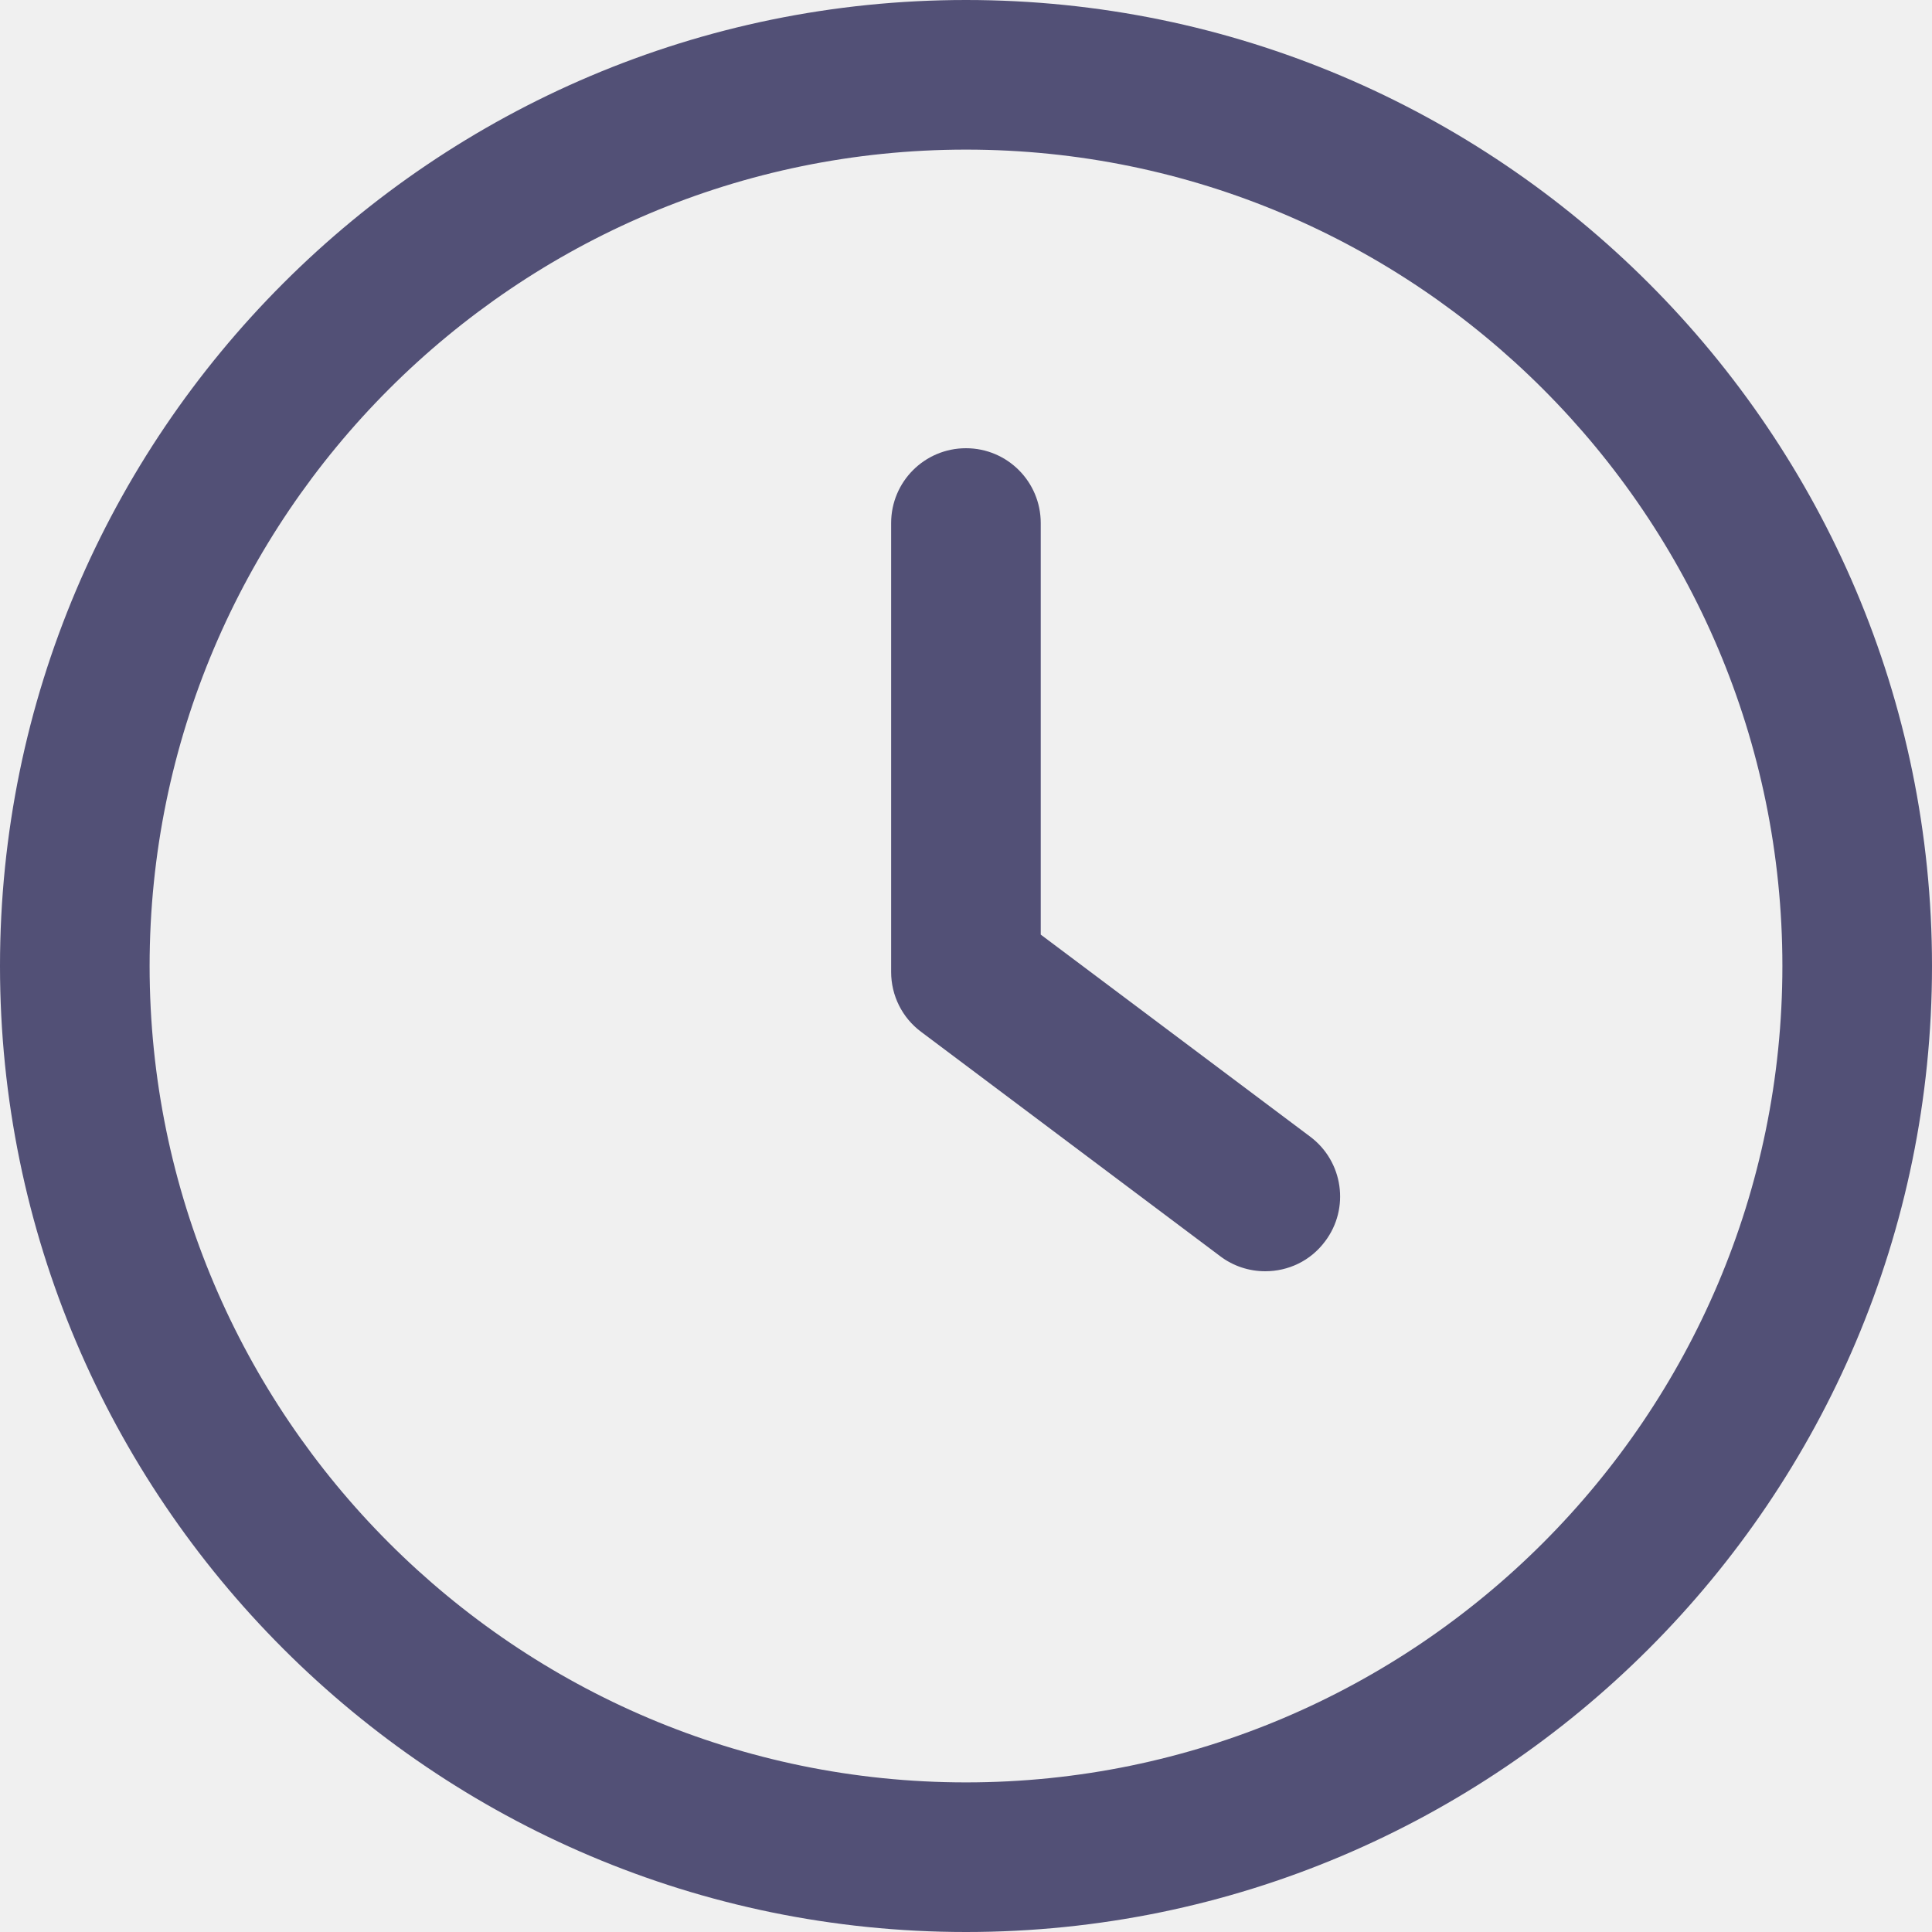
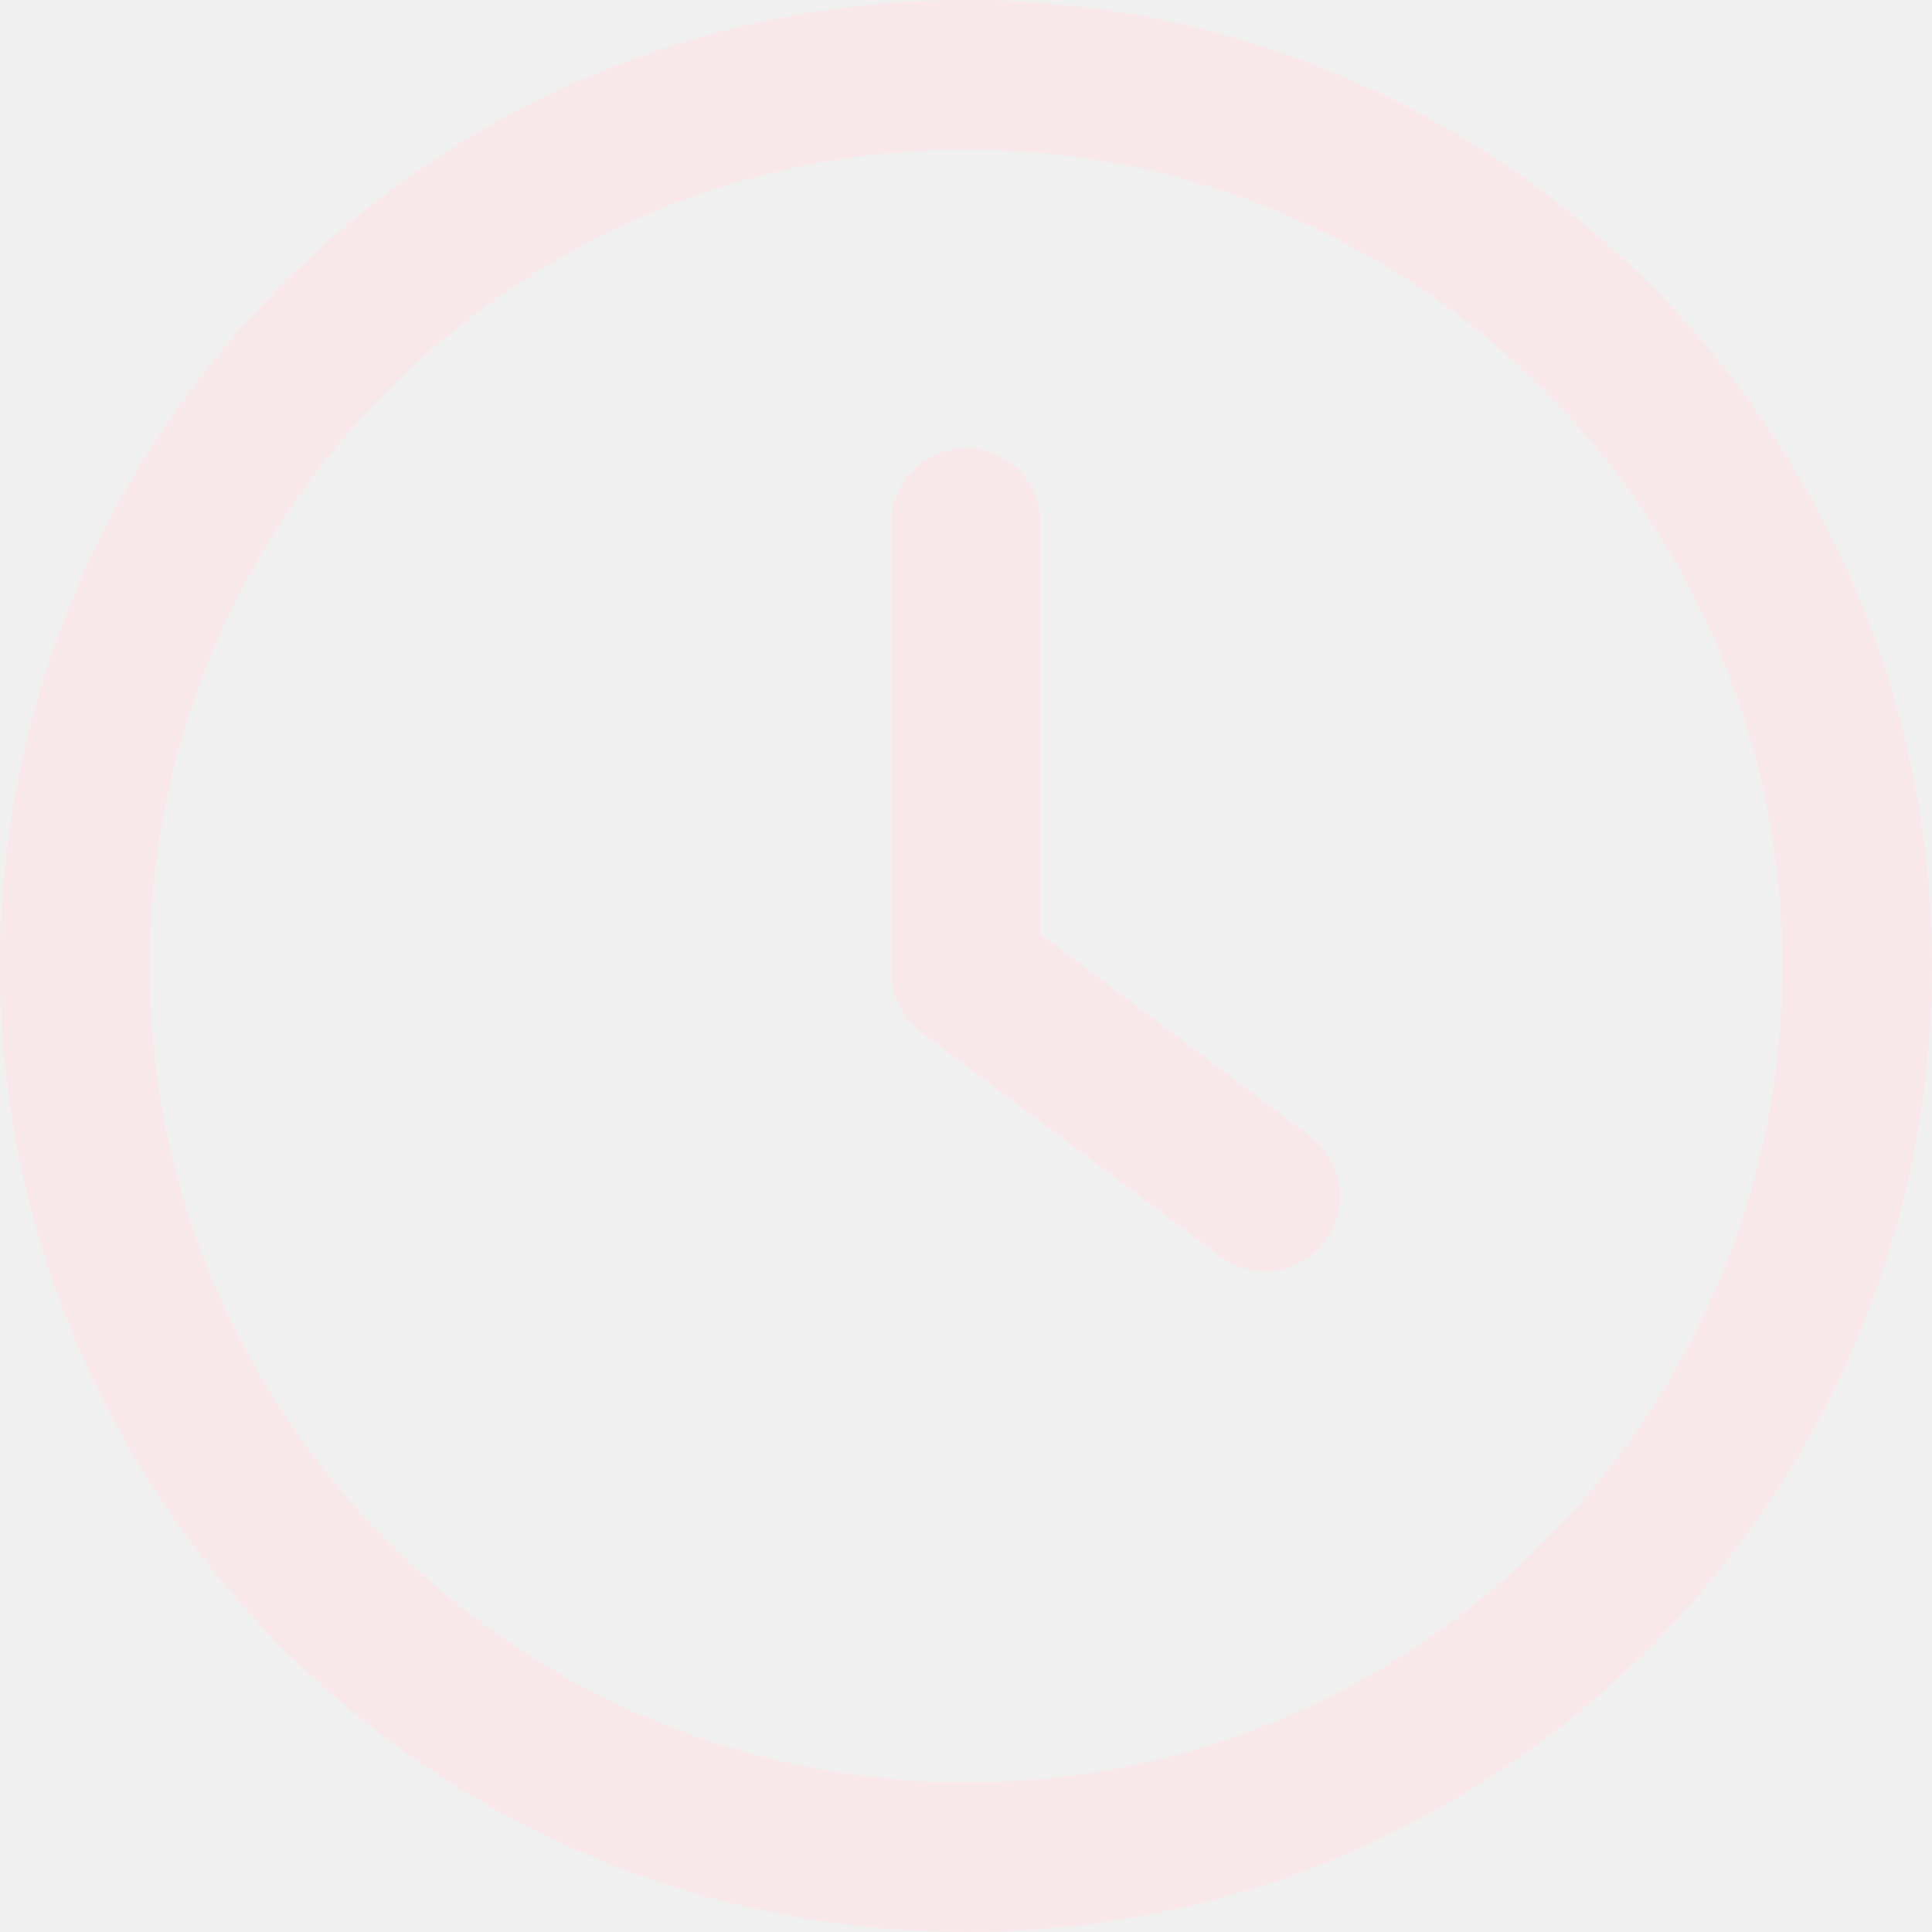
<svg xmlns="http://www.w3.org/2000/svg" width="16" height="16" viewBox="0 0 16 16" fill="none">
-   <g id="Frame" clip-path="url(#clip0_358_302)">
-     <g id="Group">
-       <path id="Vector" d="M10.85 9.413L8.619 7.74V4.332C8.619 3.989 8.342 3.712 8 3.712C7.657 3.712 7.38 3.989 7.38 4.332V8.05C7.38 8.245 7.472 8.429 7.628 8.545L10.106 10.404C10.213 10.485 10.344 10.528 10.478 10.528C10.667 10.528 10.852 10.444 10.974 10.28C11.18 10.007 11.124 9.618 10.85 9.413Z" fill="#525076" />
-       <path id="Vector_2" d="M8 0C3.589 0 0 3.589 0 8C0 12.412 3.589 16 8 16C12.412 16 16 12.412 16 8C16 3.589 12.412 0 8 0ZM8 14.761C4.273 14.761 1.239 11.727 1.239 8C1.239 4.273 4.273 1.239 8 1.239C11.728 1.239 14.761 4.273 14.761 8C14.761 11.727 11.727 14.761 8 14.761Z" fill="#525076" />
-     </g>
+   <g clip-path="url(#clip0_371_302)">
+     <path d="M10.85 9.413L8.619 7.74V4.332C8.619 3.989 8.342 3.712 8 3.712C7.657 3.712 7.38 3.989 7.38 4.332V8.05C7.38 8.245 7.472 8.429 7.628 8.545L10.106 10.404C10.213 10.485 10.344 10.528 10.478 10.528C10.667 10.528 10.852 10.444 10.974 10.28C11.18 10.007 11.124 9.618 10.85 9.413Z" fill="#F9E8EA" />
+     <path d="M8 0C3.589 0 0 3.589 0 8C0 12.412 3.589 16 8 16C12.412 16 16 12.412 16 8C16 3.589 12.412 0 8 0ZM8 14.761C4.273 14.761 1.239 11.727 1.239 8C1.239 4.273 4.273 1.239 8 1.239C11.728 1.239 14.761 4.273 14.761 8C14.761 11.727 11.727 14.761 8 14.761Z" fill="#F9E8EA" />
  </g>
  <defs>
-     <clipPath id="clip0_358_302">
-       <rect width="16" height="16" fill="white" />
+     <clipPath id="clip0_371_302">
+       <rect width="16" height="16" fill="#F9E8EA" />
    </clipPath>
  </defs>
</svg>
